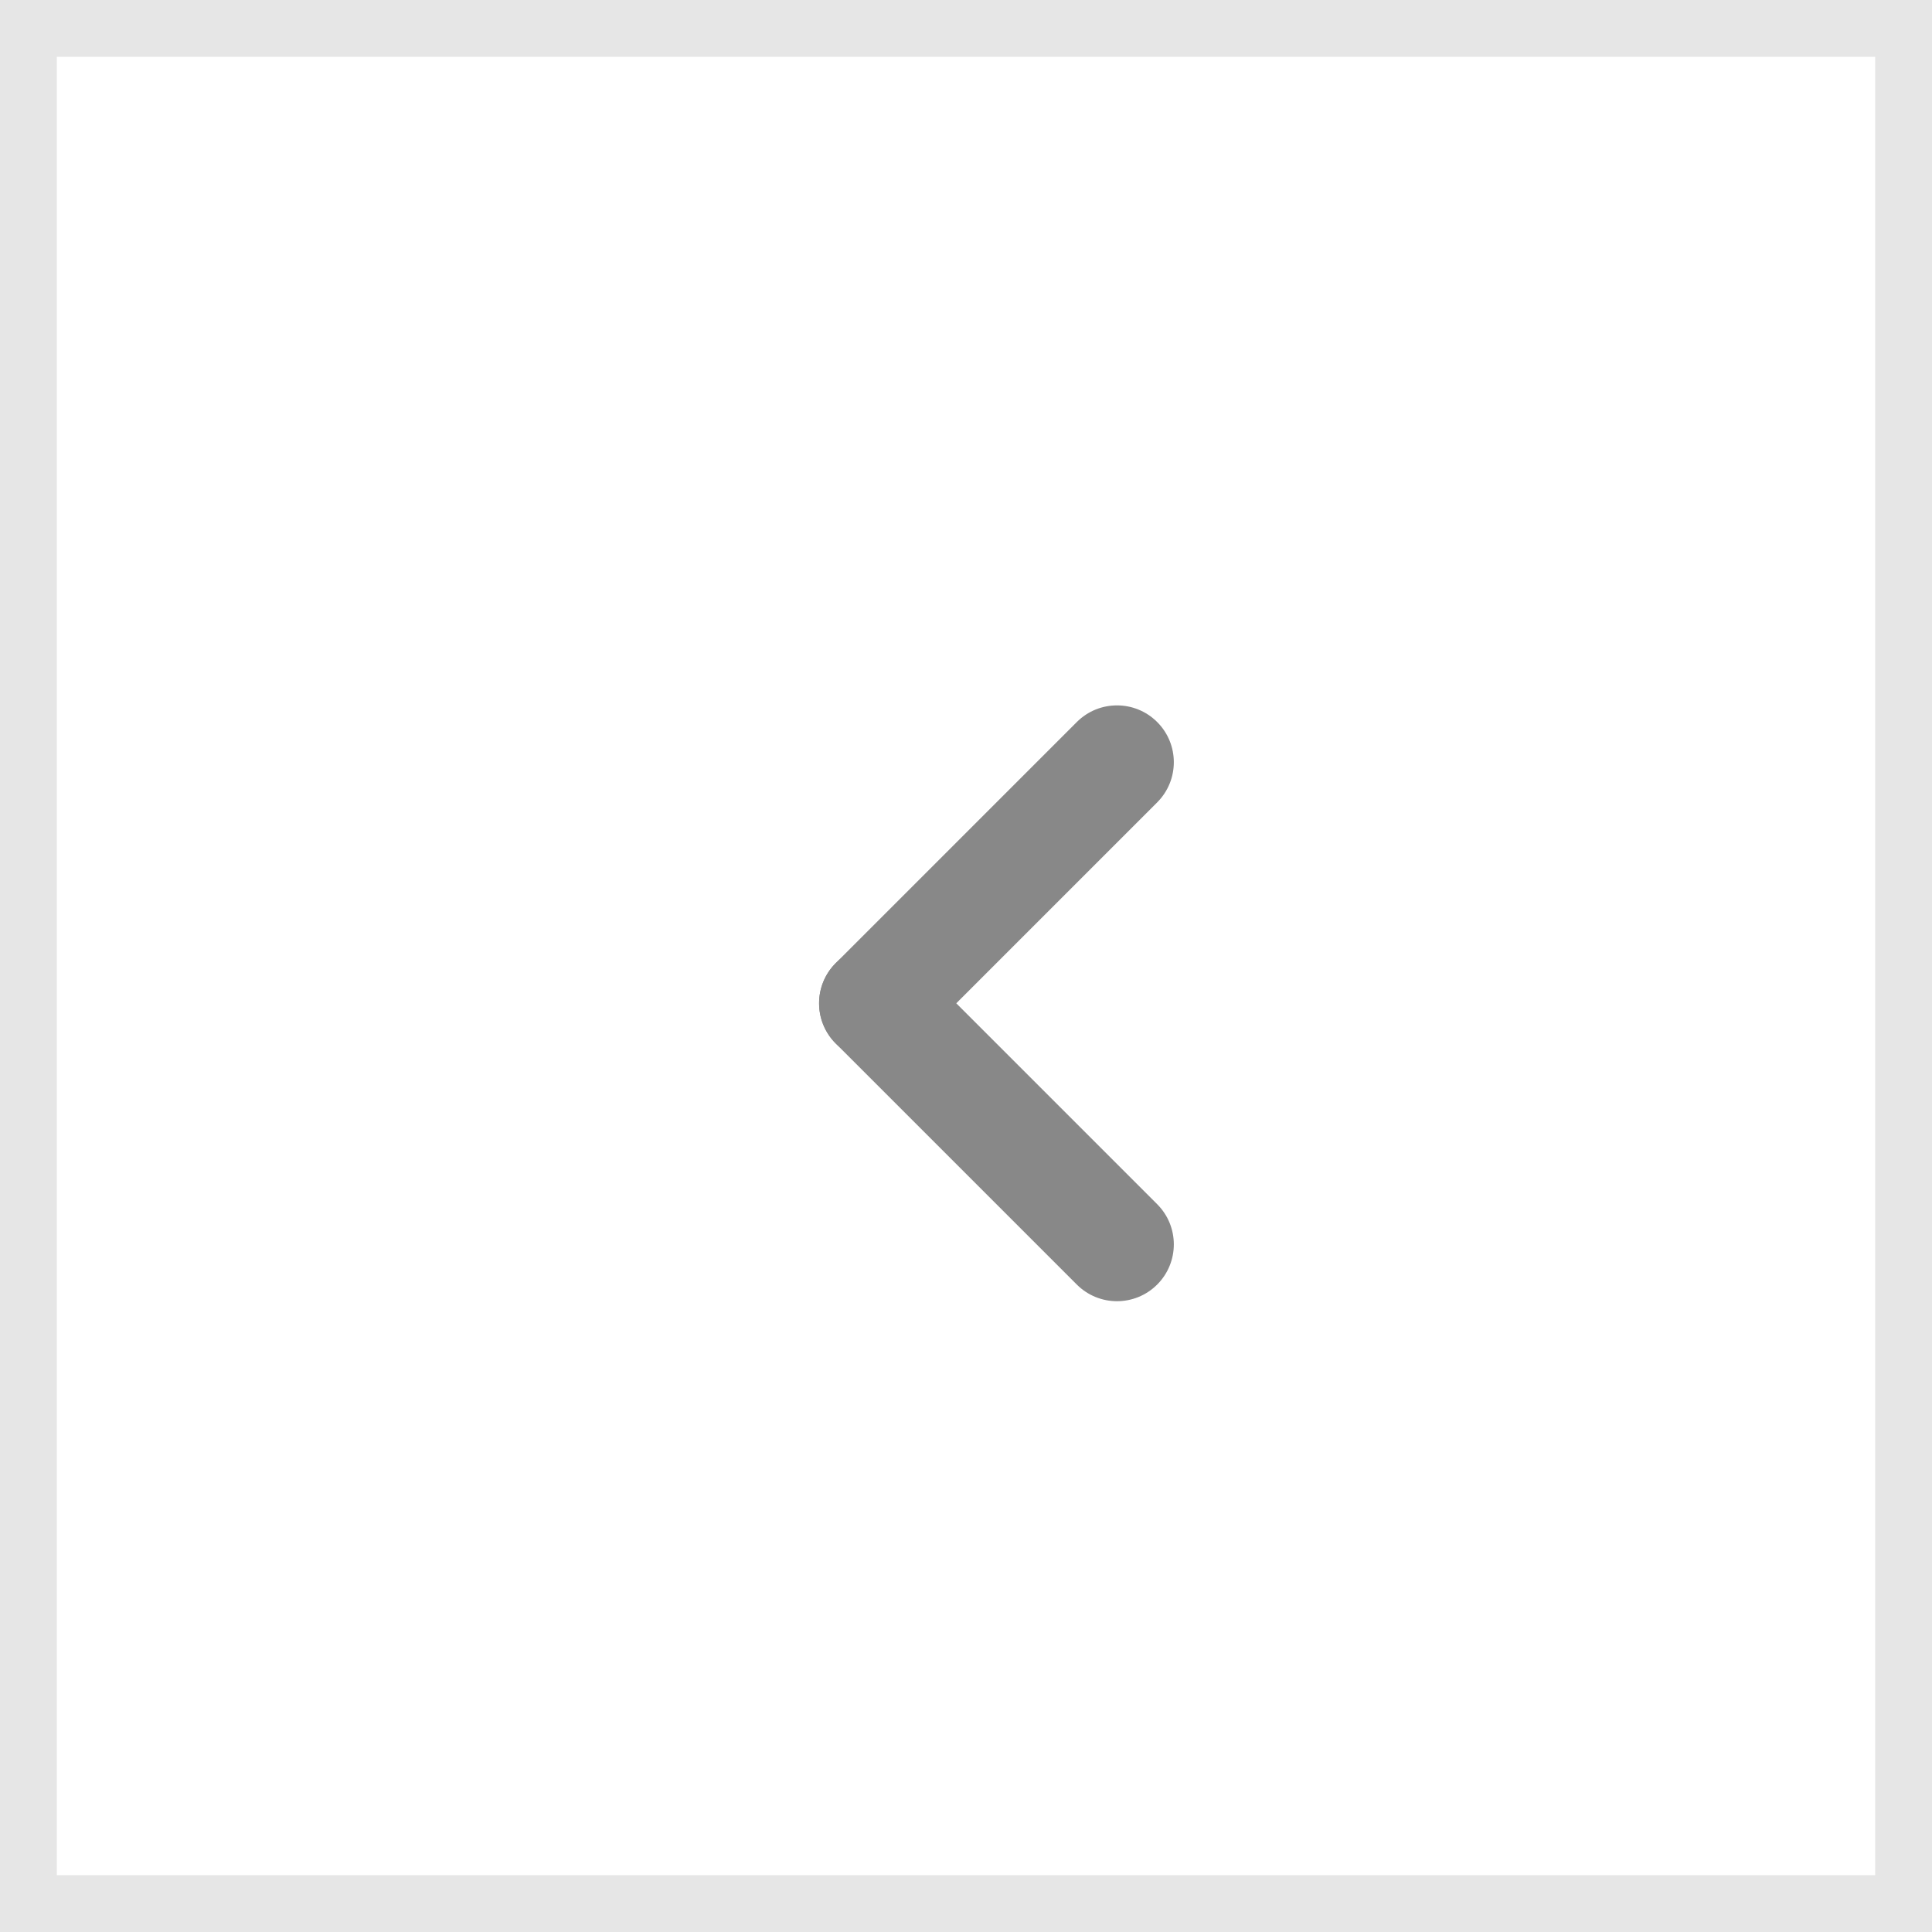
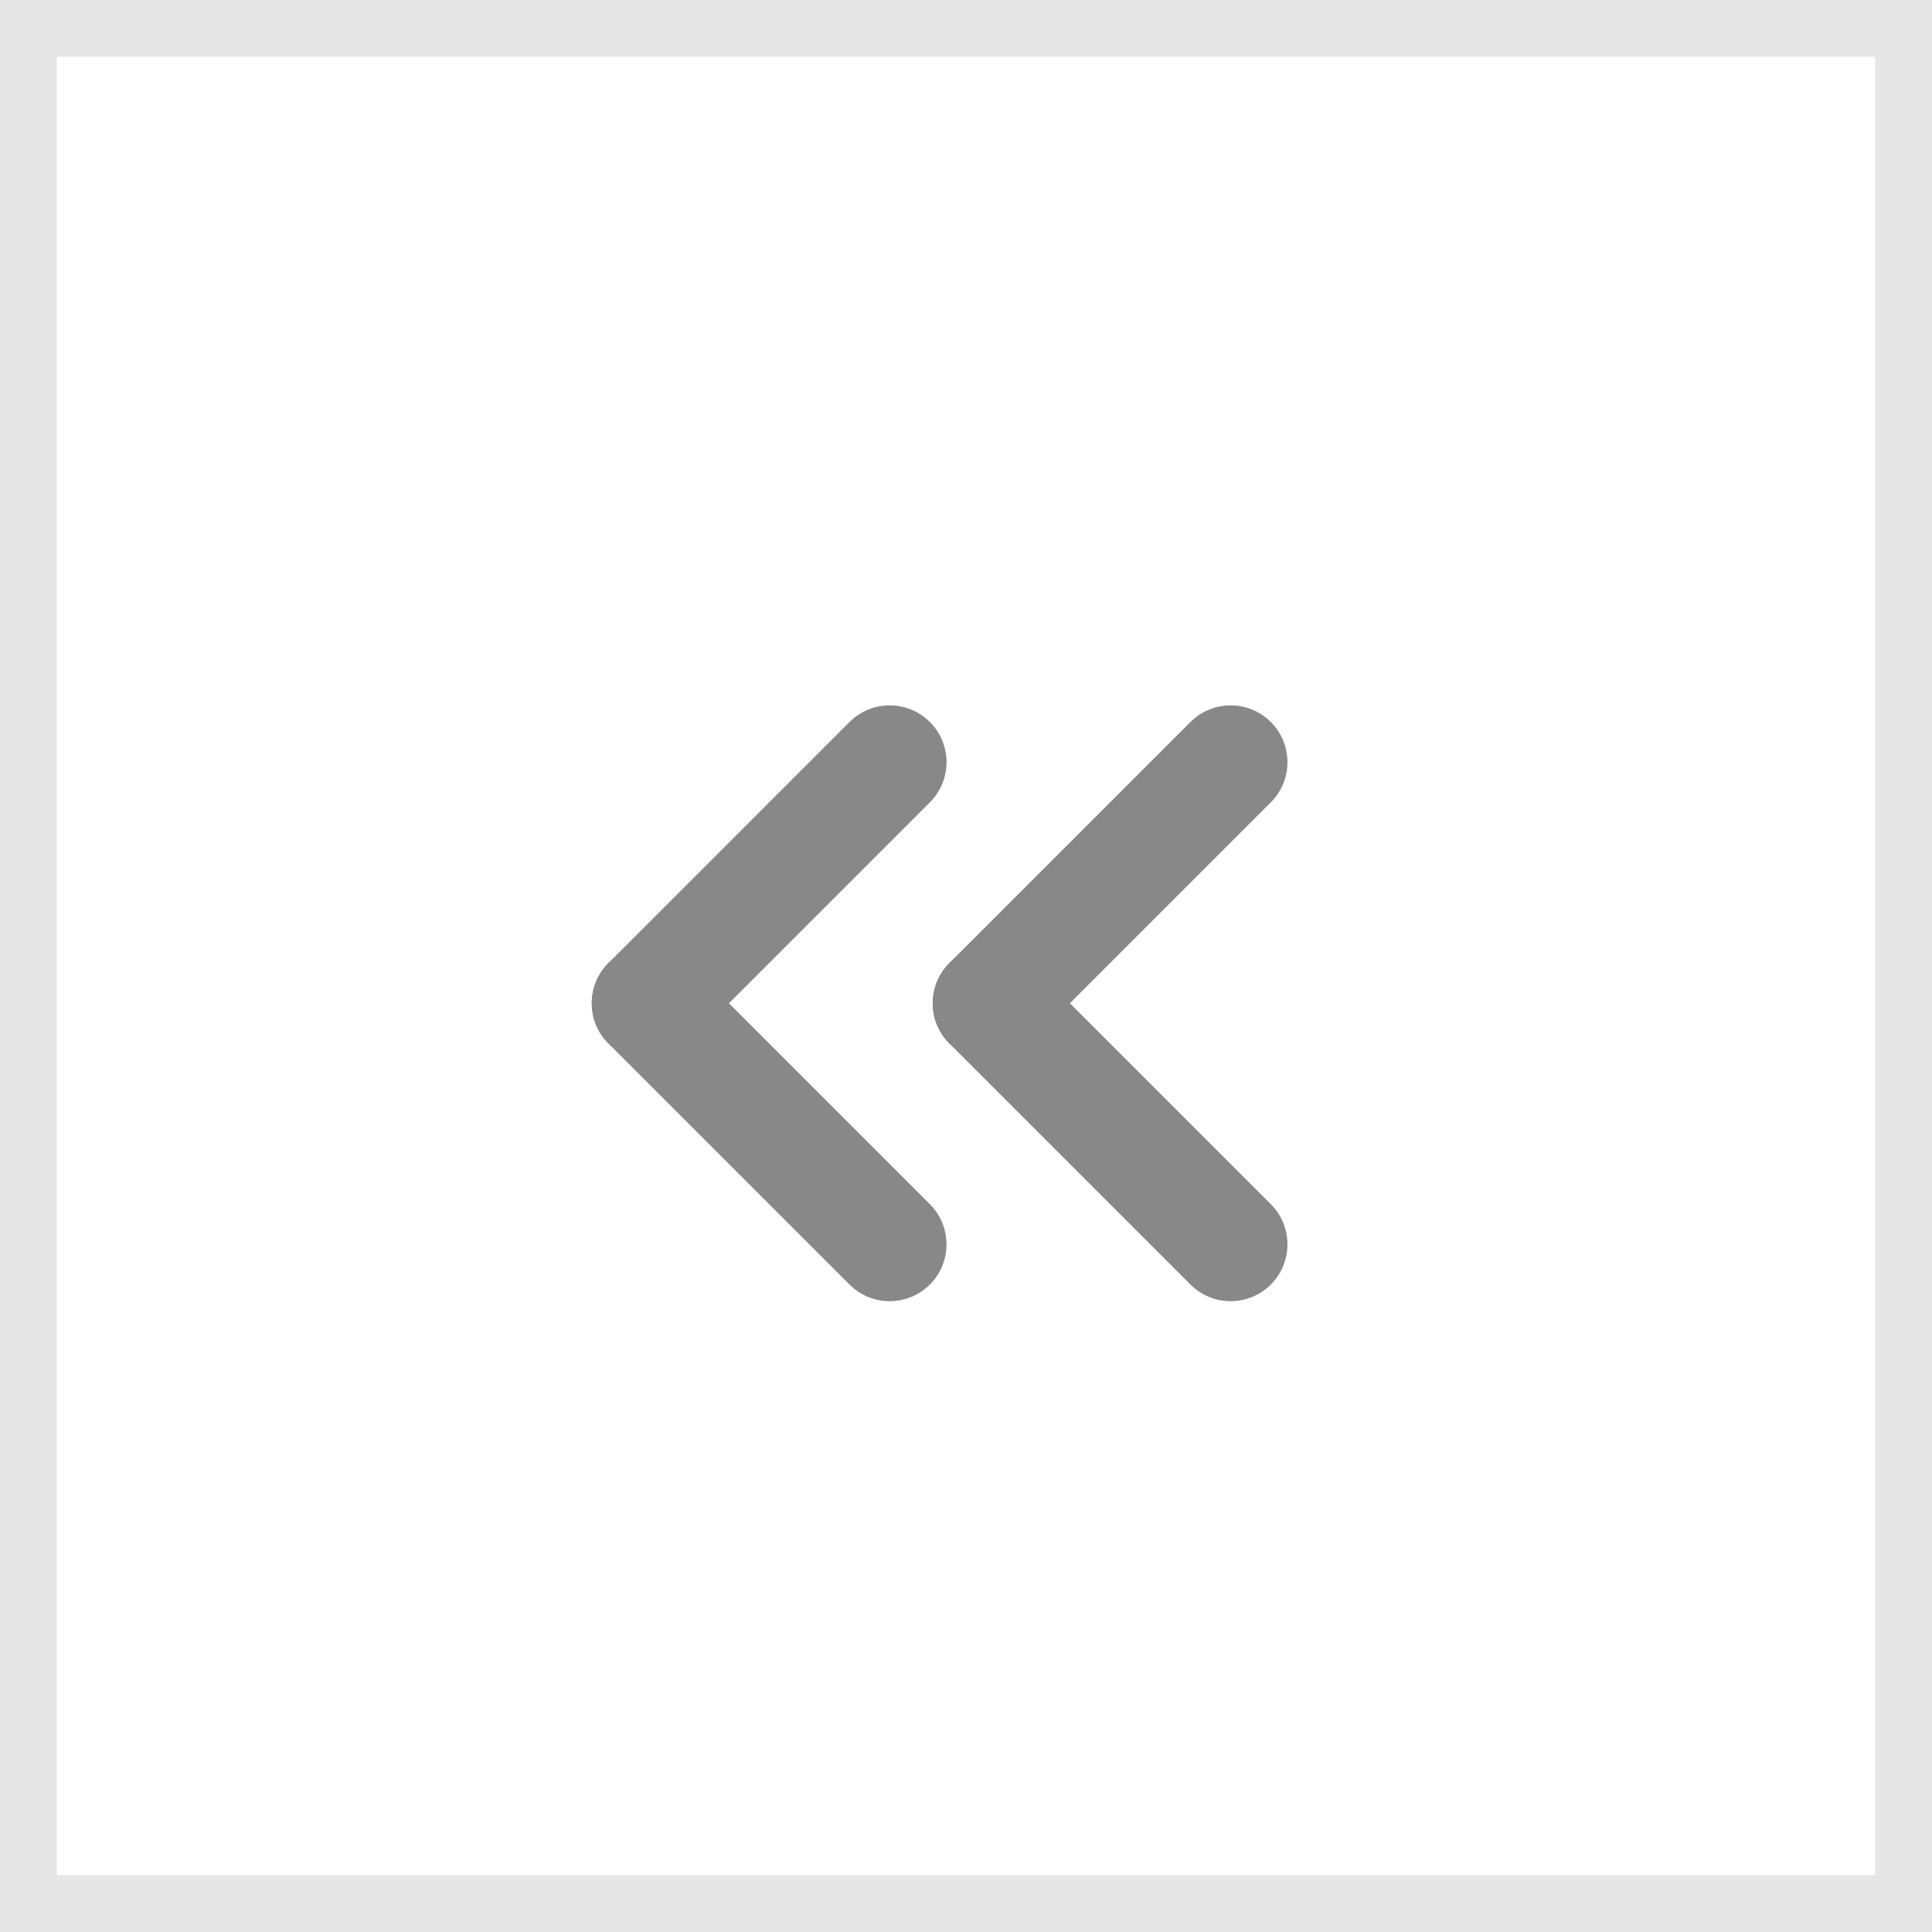
<svg xmlns="http://www.w3.org/2000/svg" width="34" height="34" viewBox="0 0 34 34">
  <defs>
+     <style>
+       .cls-1, .cls-2 {
+         fill: #fff;
+       }
+ 
+       .cls-1 {
+         stroke: #707070;
+       }
+ 
+       .cls-2 {
+         stroke: #e6e6e6;
+       }
+ 
+       .cls-3 {
+         clip-path: url(#clip-path);
+       }
+ 
+       .cls-4 {
+         fill: #888;
+       }
+ 
+       .cls-5 {
+         stroke: none;
+       }
+ 
+       .cls-6 {
+         fill: none;
+       }
+     </style>
    <clipPath id="clip-path">
-       <path id="사각형_1046" fill="#fff" stroke="#707070" d="M0 0H7V11H0z" transform="translate(849 928)" />
+       <rect id="사각형_1052" data-name="사각형 1052" class="cls-1" width="7" height="11" transform="translate(849 928)" />
    </clipPath>
-     <style>
-             .cls-4{fill:#888}
-         </style>
  </defs>
-   <g id="그룹_1059" transform="translate(-747 -1019)">
-     <g id="사각형_1031" fill="#fff" stroke="#e6e6e6">
-       <path stroke="none" d="M0 0H34V34H0z" transform="translate(747 1019)" />
-       <path fill="none" d="M0.5 0.5H33.5V33.5H0.5z" transform="translate(747 1019)" />
+   <g id="그룹_1058" data-name="그룹 1058" transform="translate(-710 -1019)">
+     <g id="사각형_1045" data-name="사각형 1045" class="cls-2" transform="translate(710 1019)">
+       <rect class="cls-5" width="34" height="34" />
+       <rect class="cls-6" x="0.5" y="0.5" width="33" height="33" />
    </g>
-     <g id="마스크_그룹_234" clip-path="url(#clip-path)" transform="translate(-88 103)">
-       <g id="그룹_1028" transform="rotate(-45 784.192 727.155)">
-         <rect id="사각형_1039" width="8" height="2" class="cls-4" rx="1" transform="translate(684 919)" />
-         <rect id="사각형_1040" width="8" height="2" class="cls-4" rx="1" transform="rotate(90 -116.5 802.5)" />
+     <g id="그룹_1032" data-name="그룹 1032" transform="translate(-92 102)">
+       <g id="마스크_그룹_236" data-name="마스크 그룹 236" class="cls-3" transform="translate(-37 1)">
+         <g id="그룹_1030" data-name="그룹 1030" transform="translate(-284.492 767.486) rotate(-45)">
+           <rect id="사각형_1050" data-name="사각형 1050" class="cls-4" width="8" height="2" rx="1" transform="translate(684 919)" />
+           <rect id="사각형_1051" data-name="사각형 1051" class="cls-4" width="8" height="2" rx="1" transform="translate(686 919) rotate(90)" />
+         </g>
+       </g>
+       <g id="마스크_그룹_237" data-name="마스크 그룹 237" class="cls-3" transform="translate(-31 1)">
+         <g id="그룹_1031" data-name="그룹 1031" transform="translate(-284.492 767.486) rotate(-45)">
+           <rect id="사각형_1053" data-name="사각형 1053" class="cls-4" width="8" height="2" rx="1" transform="translate(684 919)" />
+           <rect id="사각형_1054" data-name="사각형 1054" class="cls-4" width="8" height="2" rx="1" transform="translate(686 919) rotate(90)" />
+         </g>
      </g>
    </g>
  </g>
</svg>
